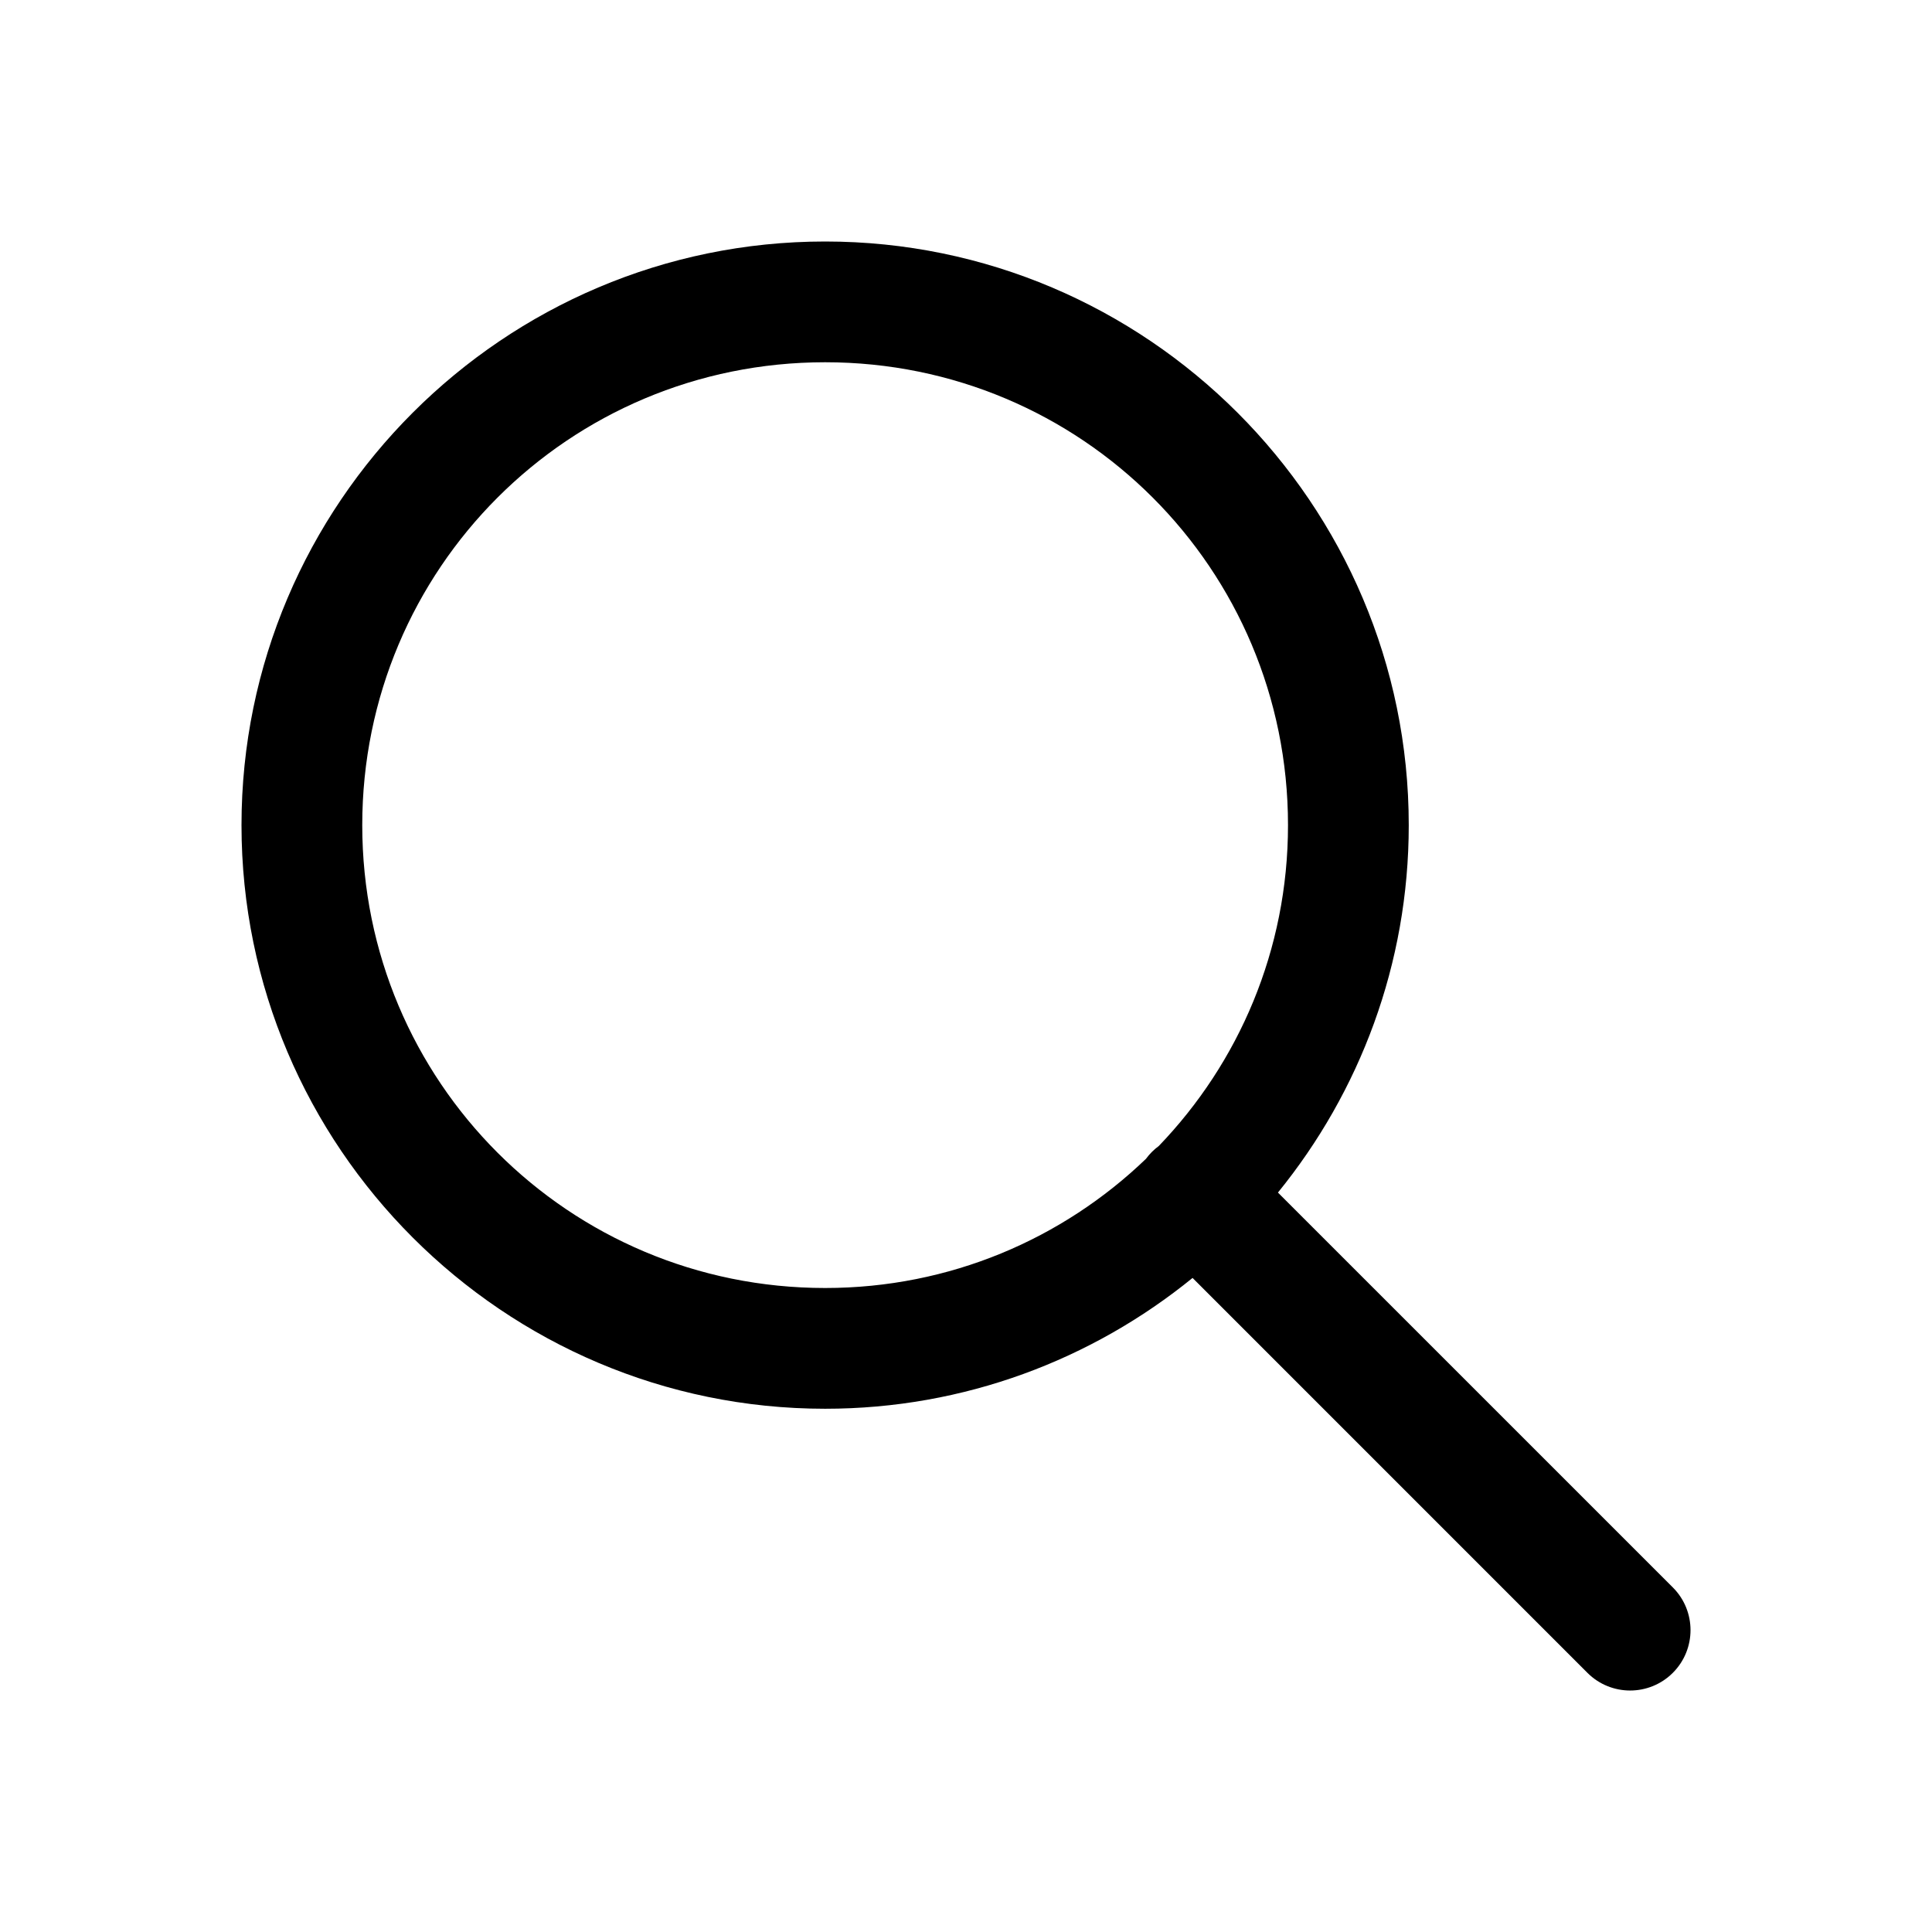
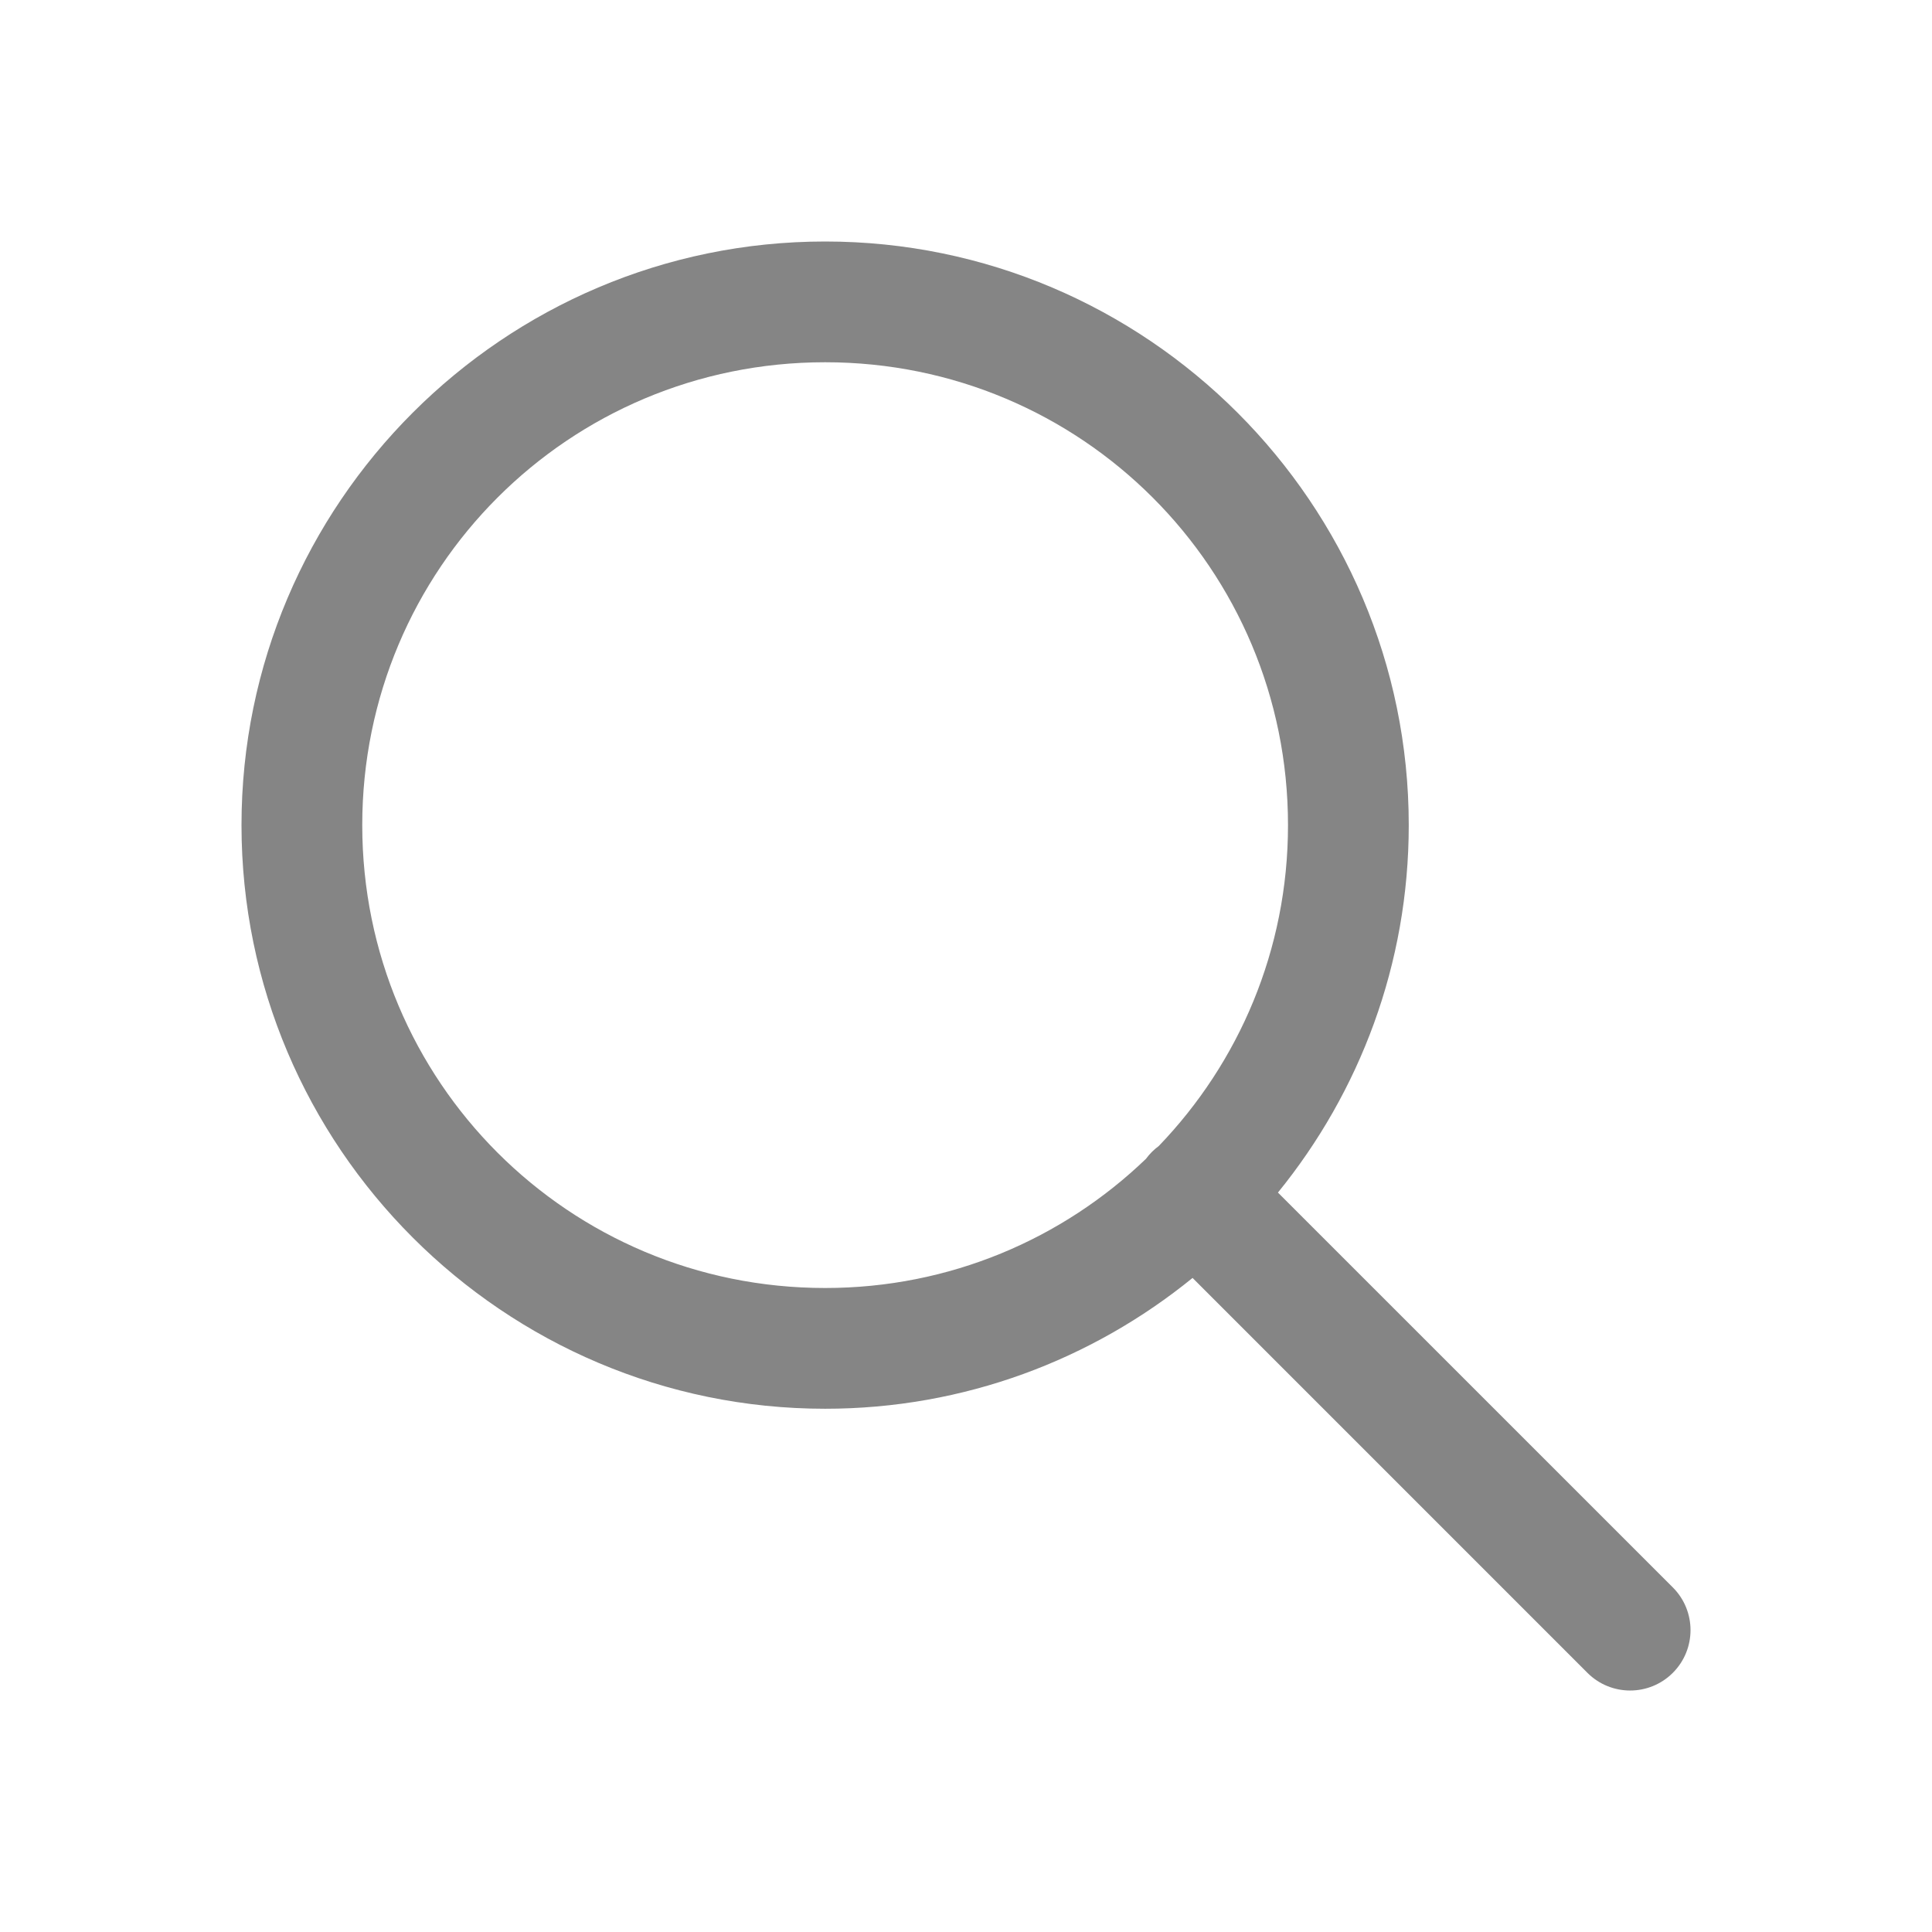
<svg xmlns="http://www.w3.org/2000/svg" viewBox="0 0 48 48" width="48px" height="48px">
-   <path d="M 20.5 6 C 12.51 6 6 12.51 6 20.5 C 6 28.49 12.51 35 20.5 35 C 23.956 35 27.134 33.779 29.629 31.75 L 39.439 41.561 A 1.5 1.5 0 1 0 41.561 39.439 L 31.75 29.629 C 33.779 27.134 35 23.956 35 20.5 C 35 12.51 28.49 6 20.5 6 z M 20.5 9 C 26.869 9 32 14.131 32 20.5 C 32 23.603 30.776 26.406 28.791 28.471 A 1.5 1.5 0 0 0 28.471 28.791 C 26.406 30.776 23.603 32 20.5 32 C 14.131 32 9 26.869 9 20.5 C 9 14.131 14.131 9 20.5 9 z" />
+   <path d="M 20.5 6 C 12.51 6 6 12.51 6 20.5 C 6 28.49 12.51 35 20.5 35 C 23.956 35 27.134 33.779 29.629 31.75 L 39.439 41.561 A 1.5 1.5 0 1 0 41.561 39.439 L 31.75 29.629 C 33.779 27.134 35 23.956 35 20.5 C 35 12.51 28.49 6 20.5 6 z M 20.5 9 C 26.869 9 32 14.131 32 20.5 C 32 23.603 30.776 26.406 28.791 28.471 A 1.5 1.5 0 0 0 28.471 28.791 C 26.406 30.776 23.603 32 20.5 32 C 14.131 32 9 26.869 9 20.5 C 9 14.131 14.131 9 20.5 9 z" fill="hsl(0, 0%, 52%" />
</svg>
